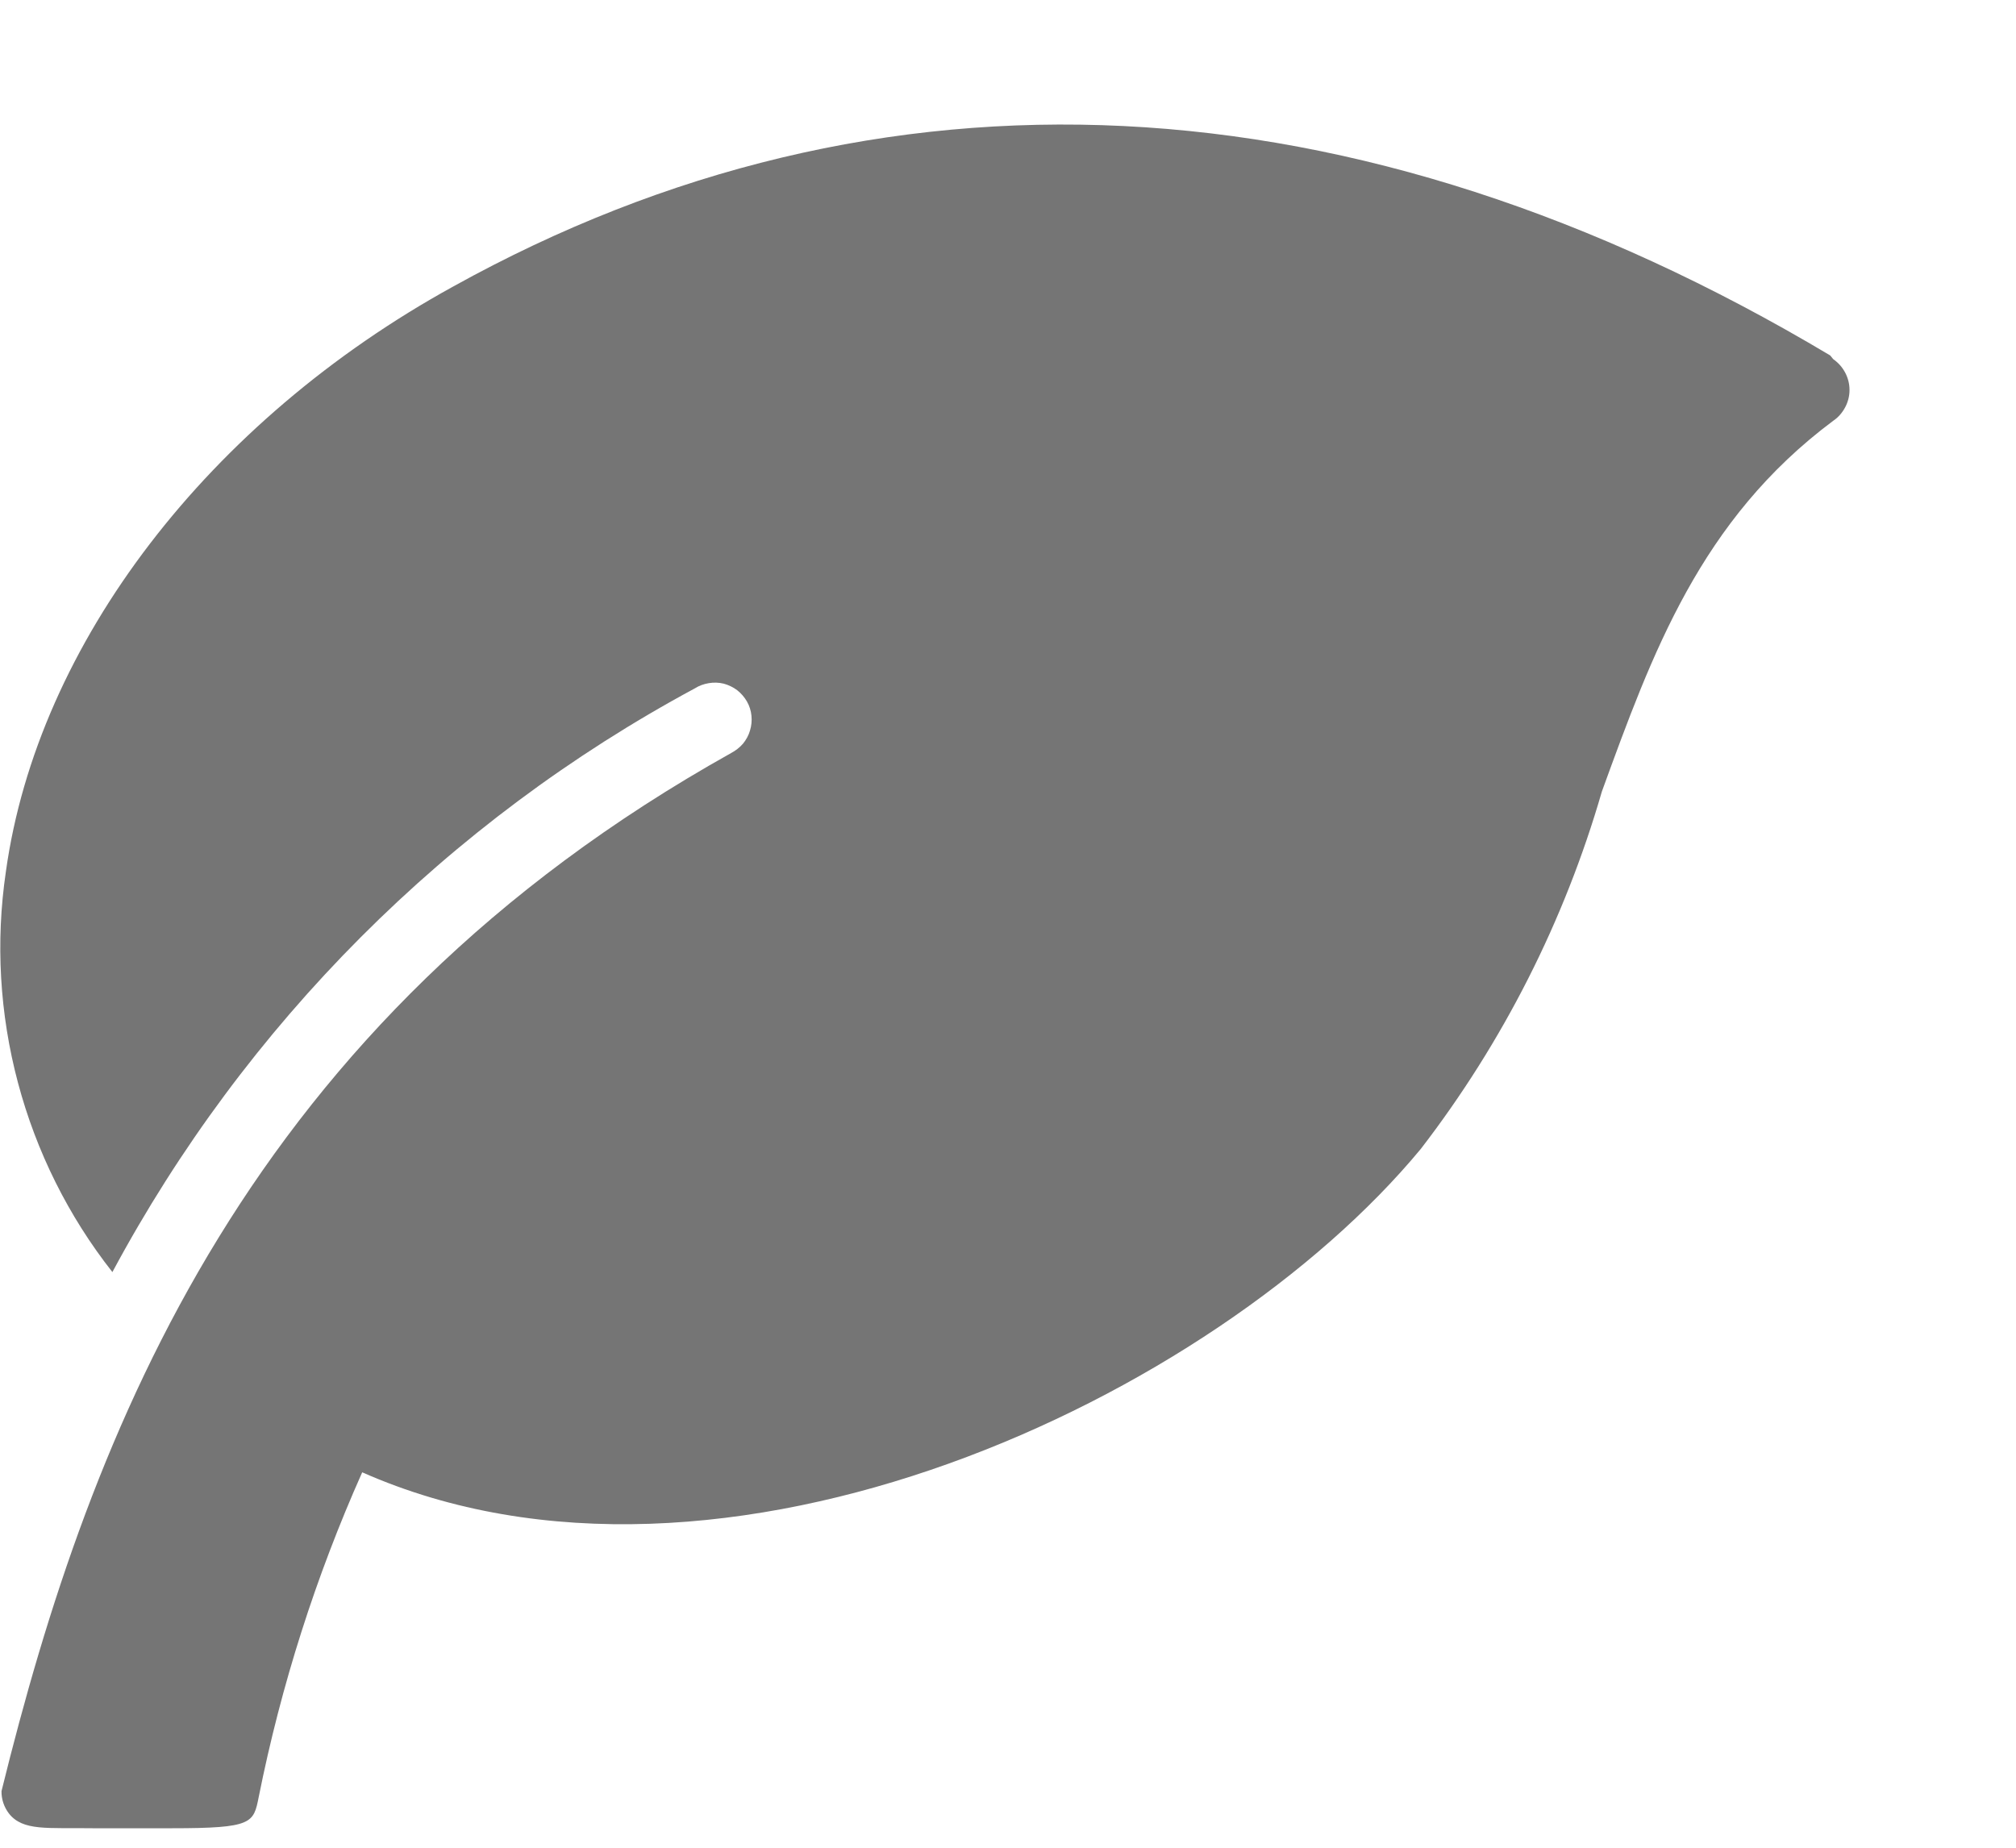
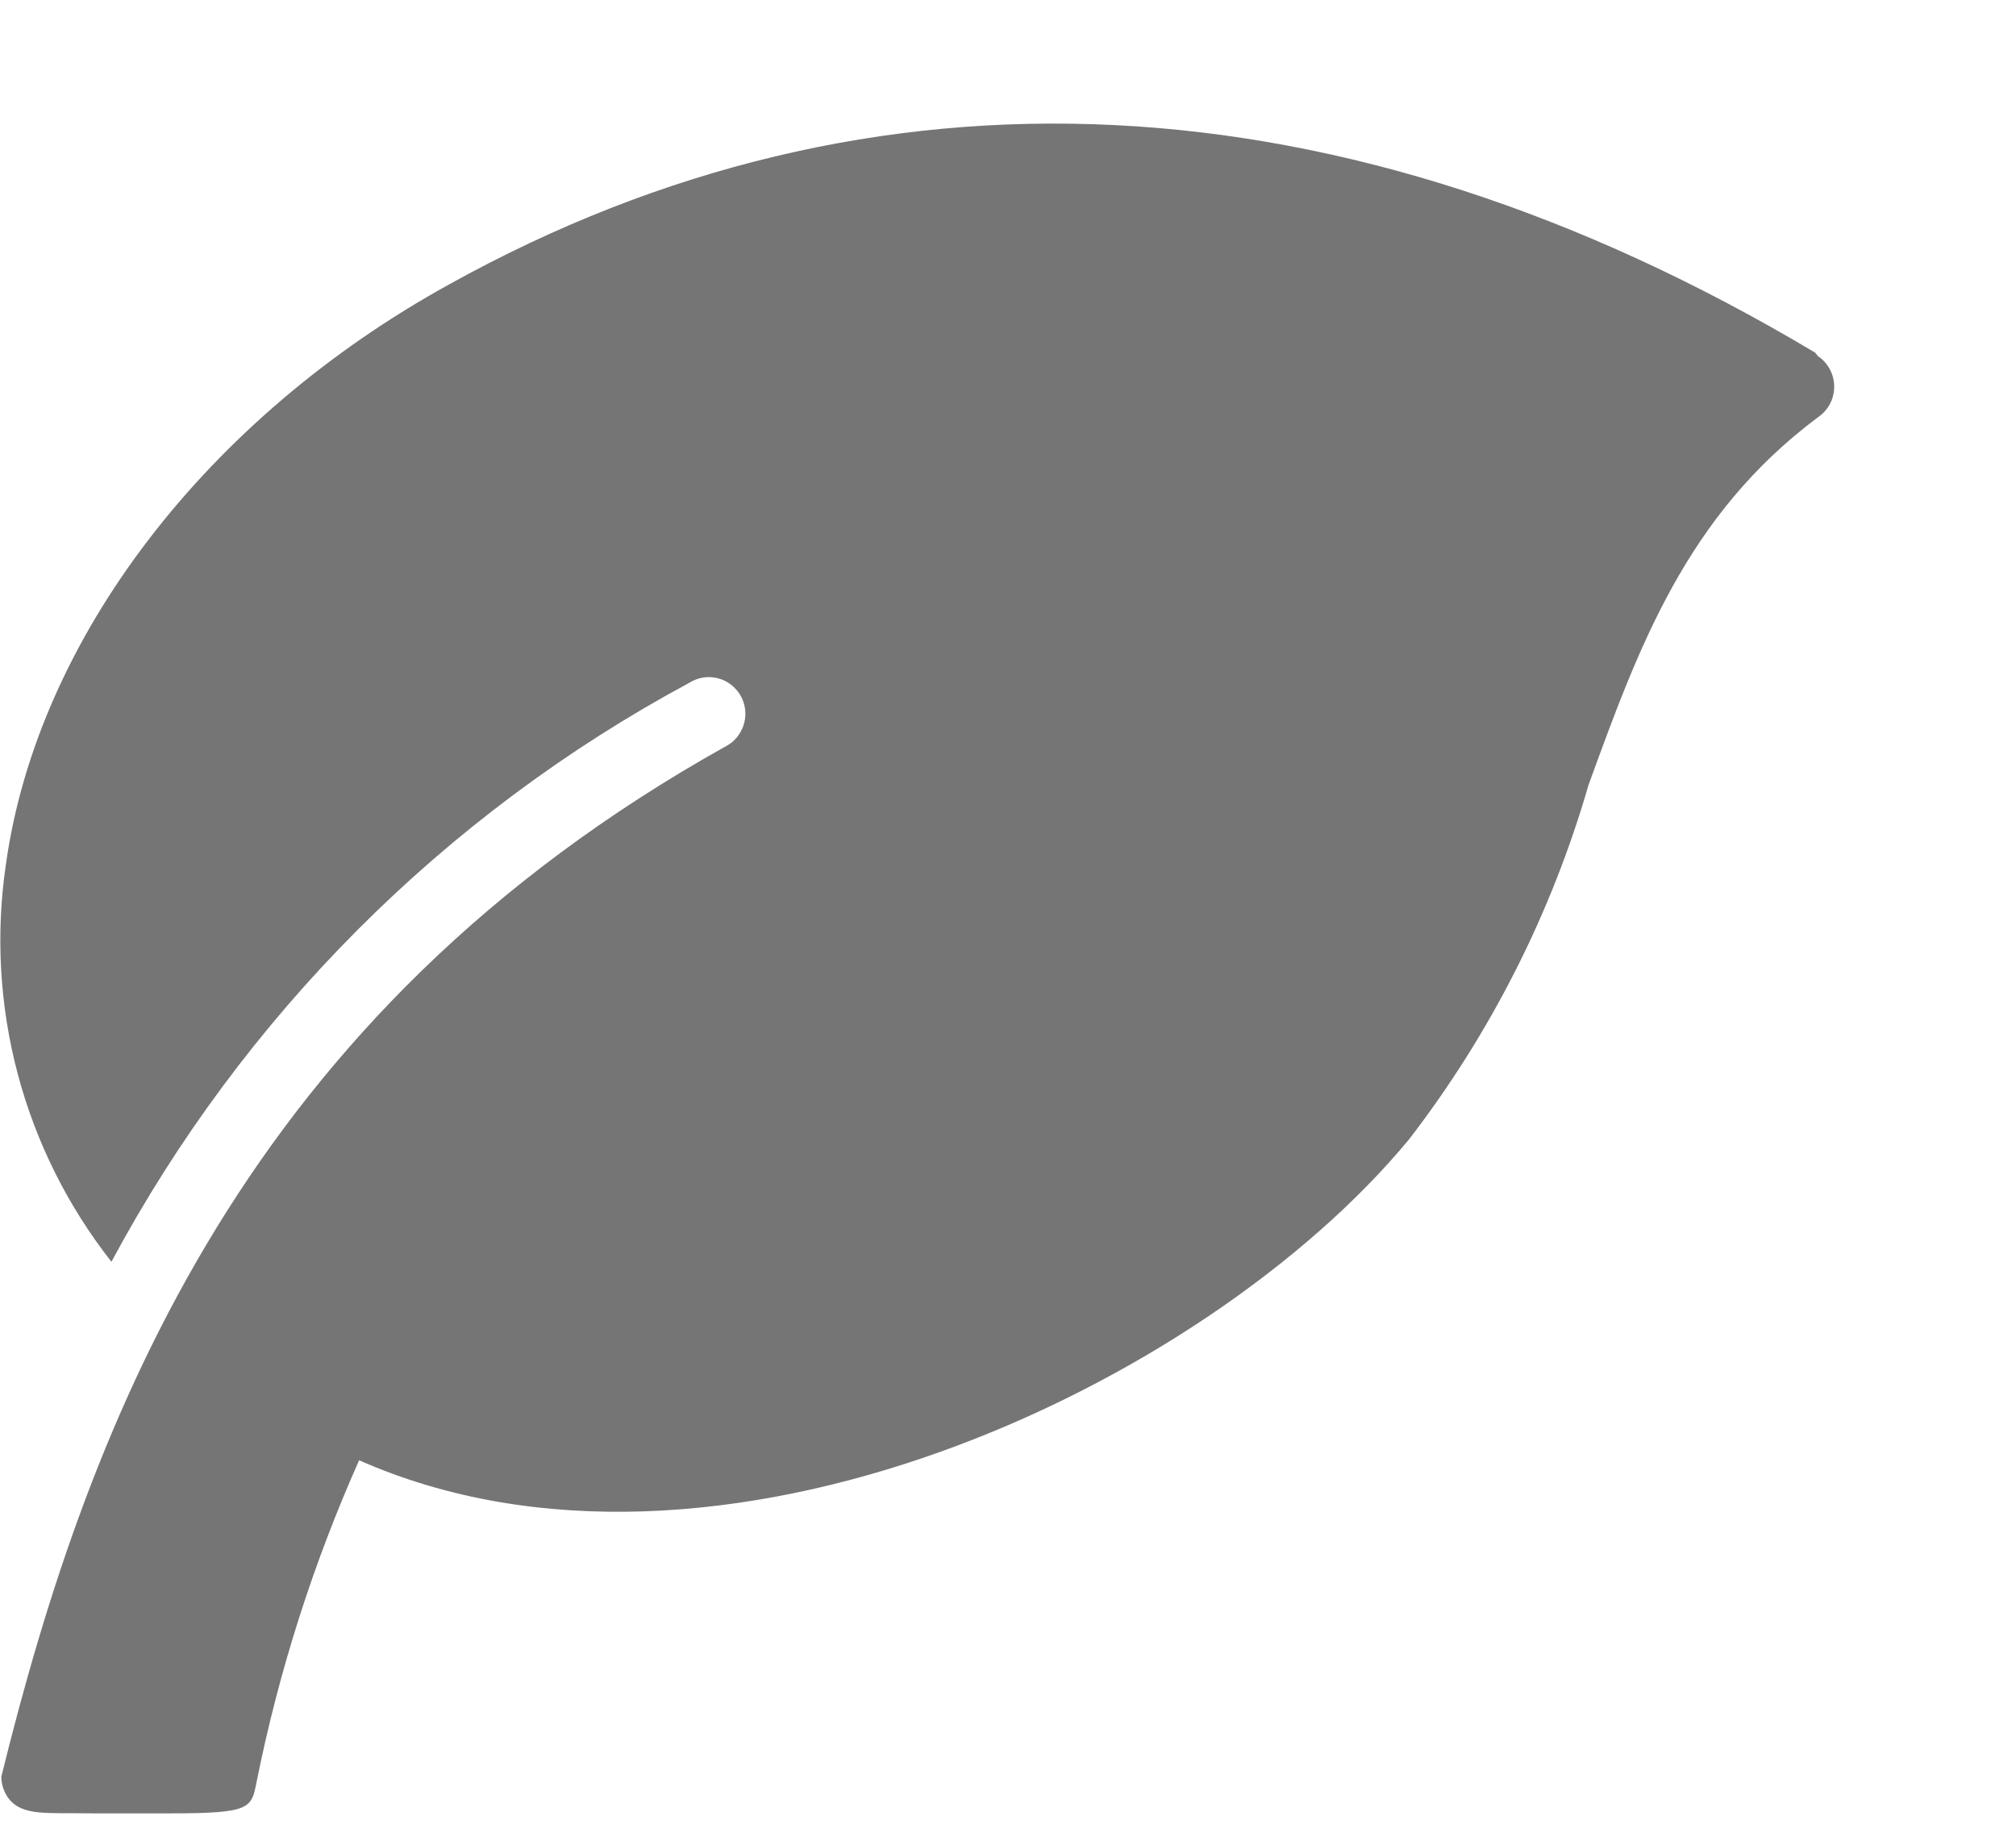
- <svg xmlns="http://www.w3.org/2000/svg" width="12" height="11" viewBox="0 0 12 11" fill="none">
-   <path d="M10.894 2.116C8.07 0.43 5.236 0.297 2.697 1.706C1.245 2.505 0.224 3.829 0.035 5.189C-0.027 5.609 -0.002 6.037 0.107 6.446C0.216 6.856 0.407 7.24 0.669 7.573C1.46 6.098 2.665 4.89 4.136 4.098C4.161 4.082 4.189 4.072 4.219 4.067C4.248 4.062 4.279 4.063 4.308 4.07C4.337 4.078 4.364 4.091 4.388 4.109C4.411 4.127 4.431 4.15 4.446 4.176C4.461 4.202 4.47 4.231 4.473 4.261C4.476 4.291 4.473 4.321 4.464 4.35C4.456 4.378 4.441 4.405 4.422 4.428C4.402 4.451 4.378 4.469 4.352 4.483C1.478 6.09 0.541 8.504 0.009 10.663C0.008 10.711 0.024 10.758 0.053 10.796C0.136 10.902 0.282 10.88 0.55 10.884H1.025C1.505 10.884 1.509 10.853 1.54 10.698C1.673 10.033 1.88 9.384 2.156 8.765C4.294 9.71 7.229 8.323 8.457 6.84C8.946 6.205 9.312 5.483 9.535 4.712C9.834 3.891 10.12 3.096 10.912 2.505C10.942 2.485 10.966 2.457 10.983 2.425C11 2.393 11.009 2.358 11.009 2.322C11.009 2.285 11 2.25 10.983 2.218C10.966 2.186 10.942 2.159 10.912 2.138L10.894 2.116Z" fill="#757575" />
+ <svg xmlns="http://www.w3.org/2000/svg" version="1.1" width="22" height="20" viewBox="0 0 22 20">
+   <path fill="#757575" d="M19.808 3.848c-5.136-3.066-10.288-3.307-14.904-0.746-2.64 1.453-4.496 3.861-4.84 6.333-0.112 0.763-0.068 1.541 0.13 2.286s0.546 1.442 1.022 2.048c1.438-2.681 3.63-4.878 6.304-6.317 0.046-0.029 0.097-0.049 0.151-0.058s0.109-0.006 0.161 0.007c0.053 0.013 0.102 0.037 0.145 0.070s0.079 0.075 0.106 0.122c0.027 0.048 0.043 0.1 0.049 0.154s0 0.109-0.016 0.161c-0.016 0.052-0.043 0.1-0.078 0.142s-0.079 0.075-0.127 0.099c-5.224 2.922-6.928 7.312-7.896 11.237-0.001 0.087 0.028 0.172 0.080 0.241 0.152 0.193 0.416 0.153 0.904 0.161h0.864c0.872 0 0.88-0.056 0.936-0.337 0.242-1.21 0.618-2.389 1.12-3.516 3.888 1.718 9.224-0.803 11.456-3.5 0.89-1.155 1.555-2.467 1.96-3.869 0.544-1.493 1.064-2.938 2.504-4.013 0.054-0.037 0.099-0.086 0.13-0.144s0.047-0.123 0.047-0.189c0-0.066-0.016-0.131-0.047-0.189s-0.075-0.108-0.13-0.144l-0.032-0.040z" />
</svg>
